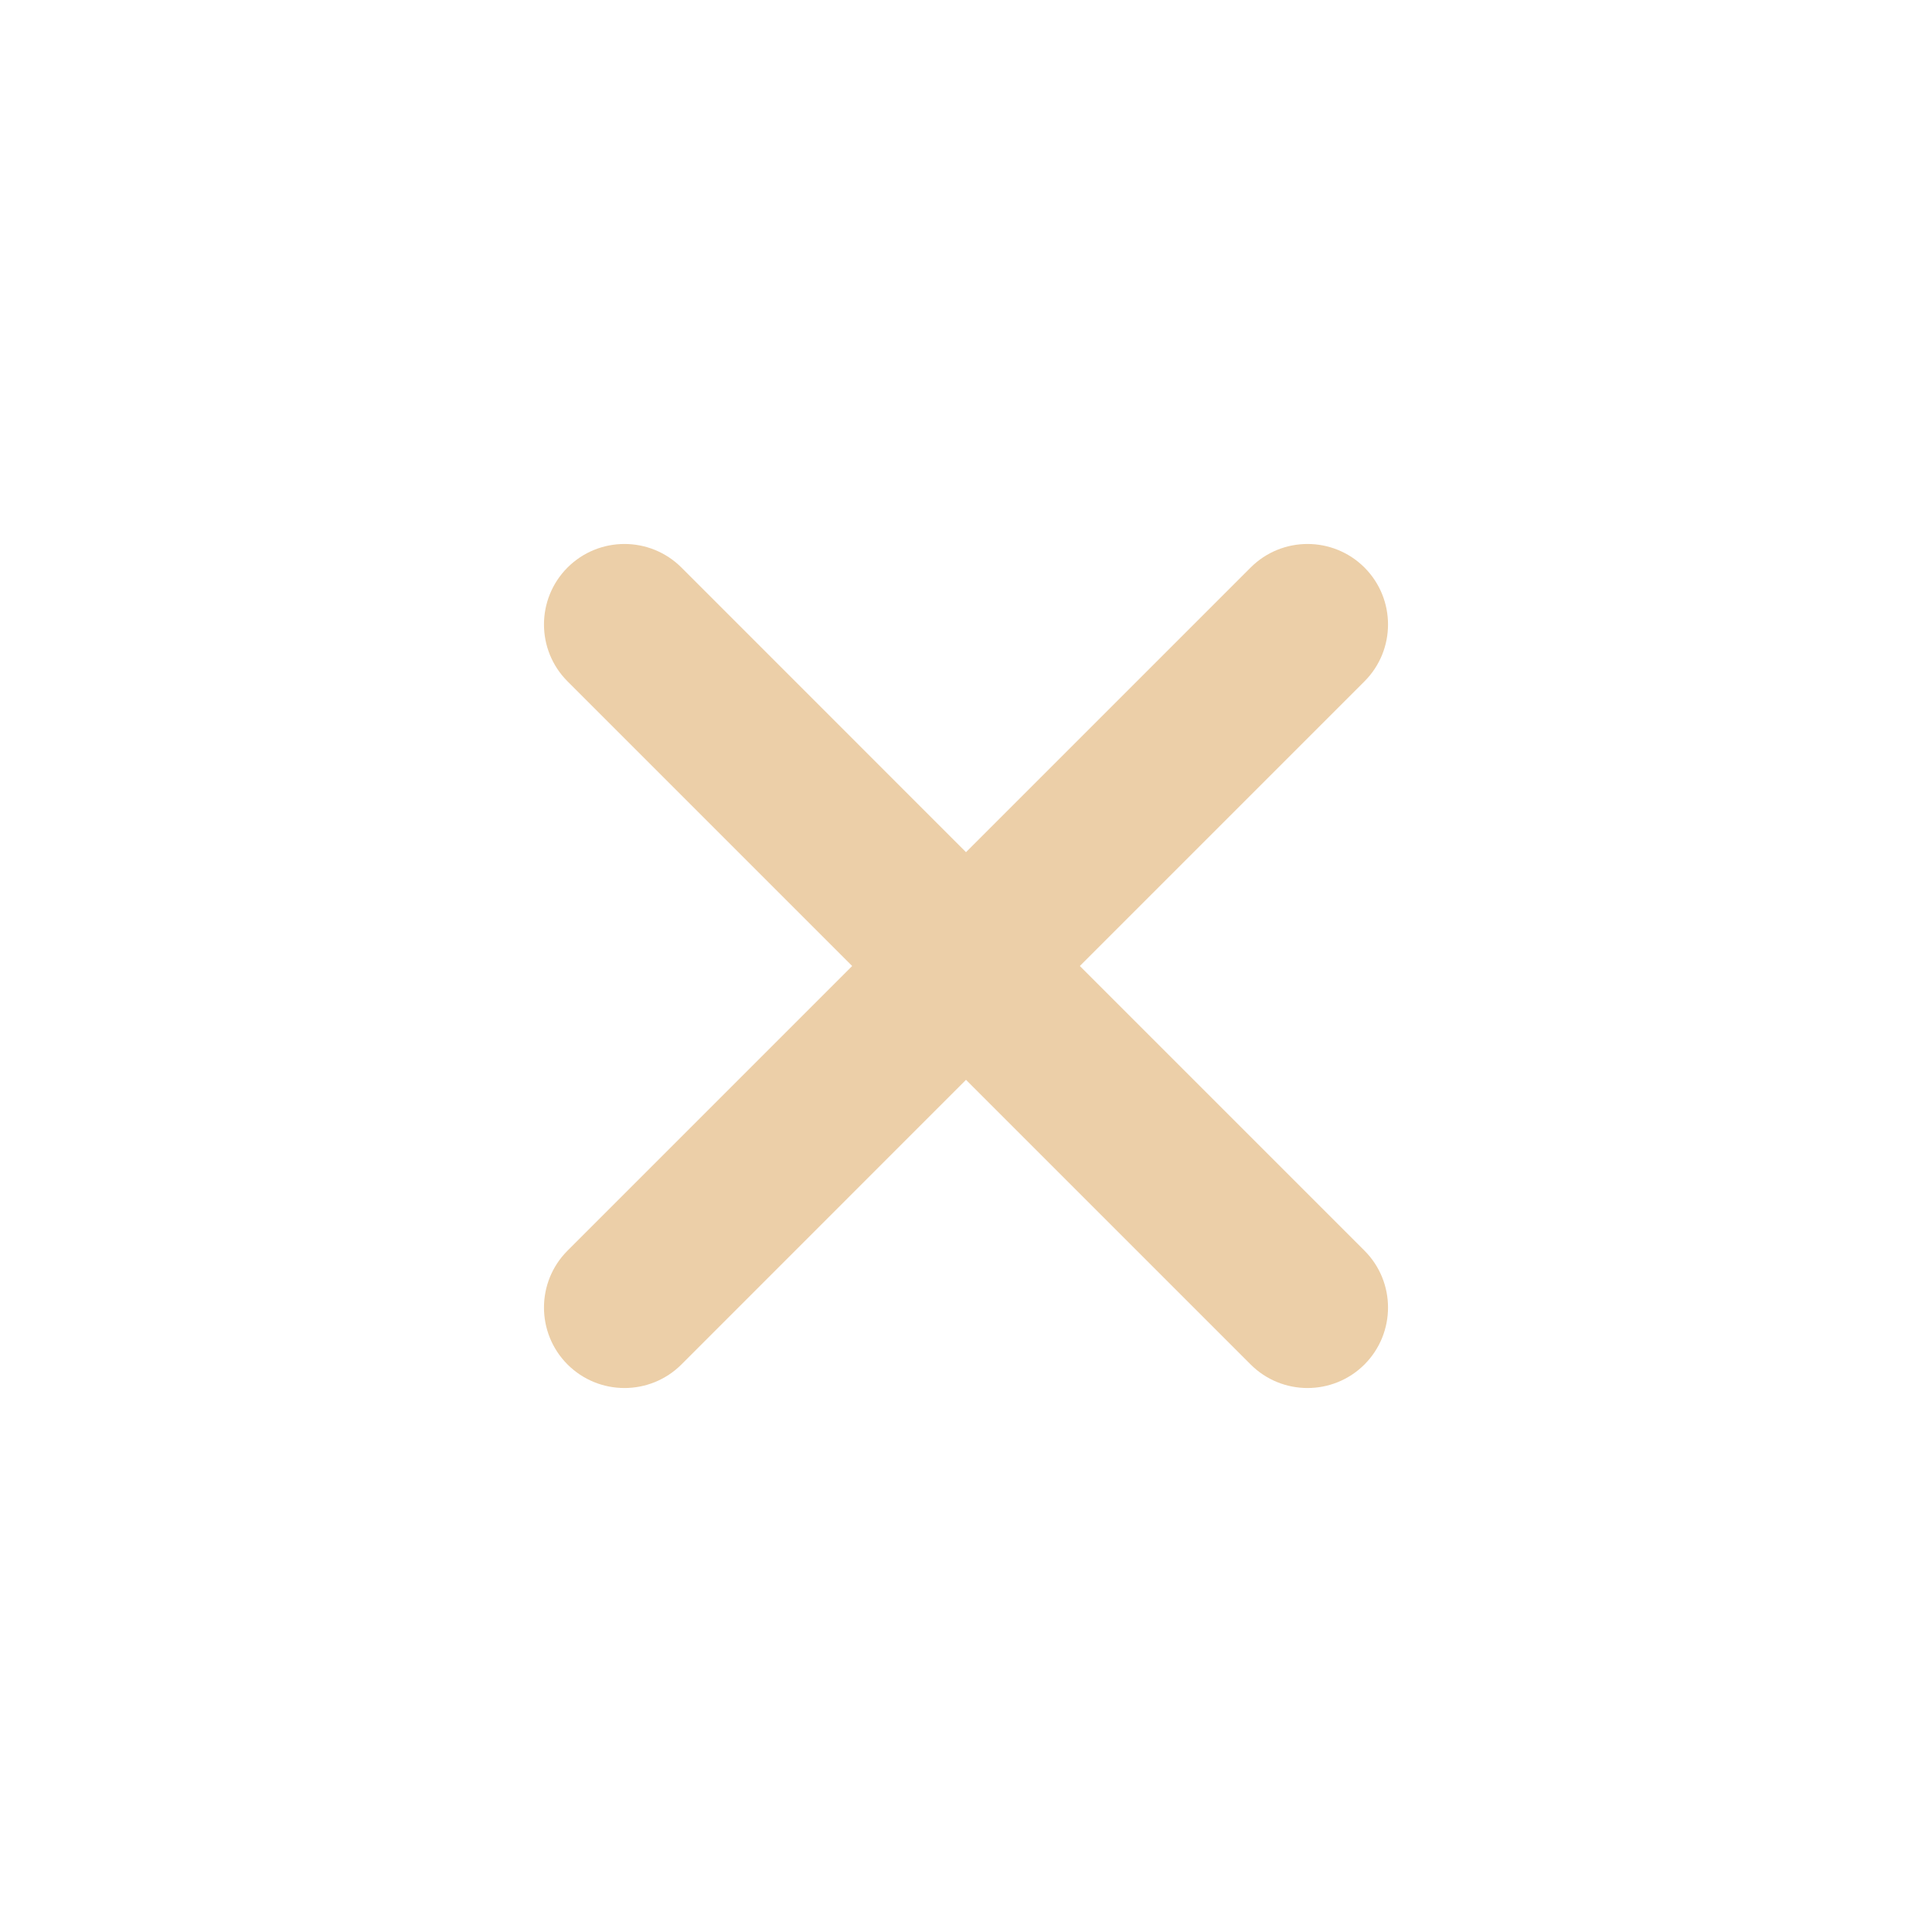
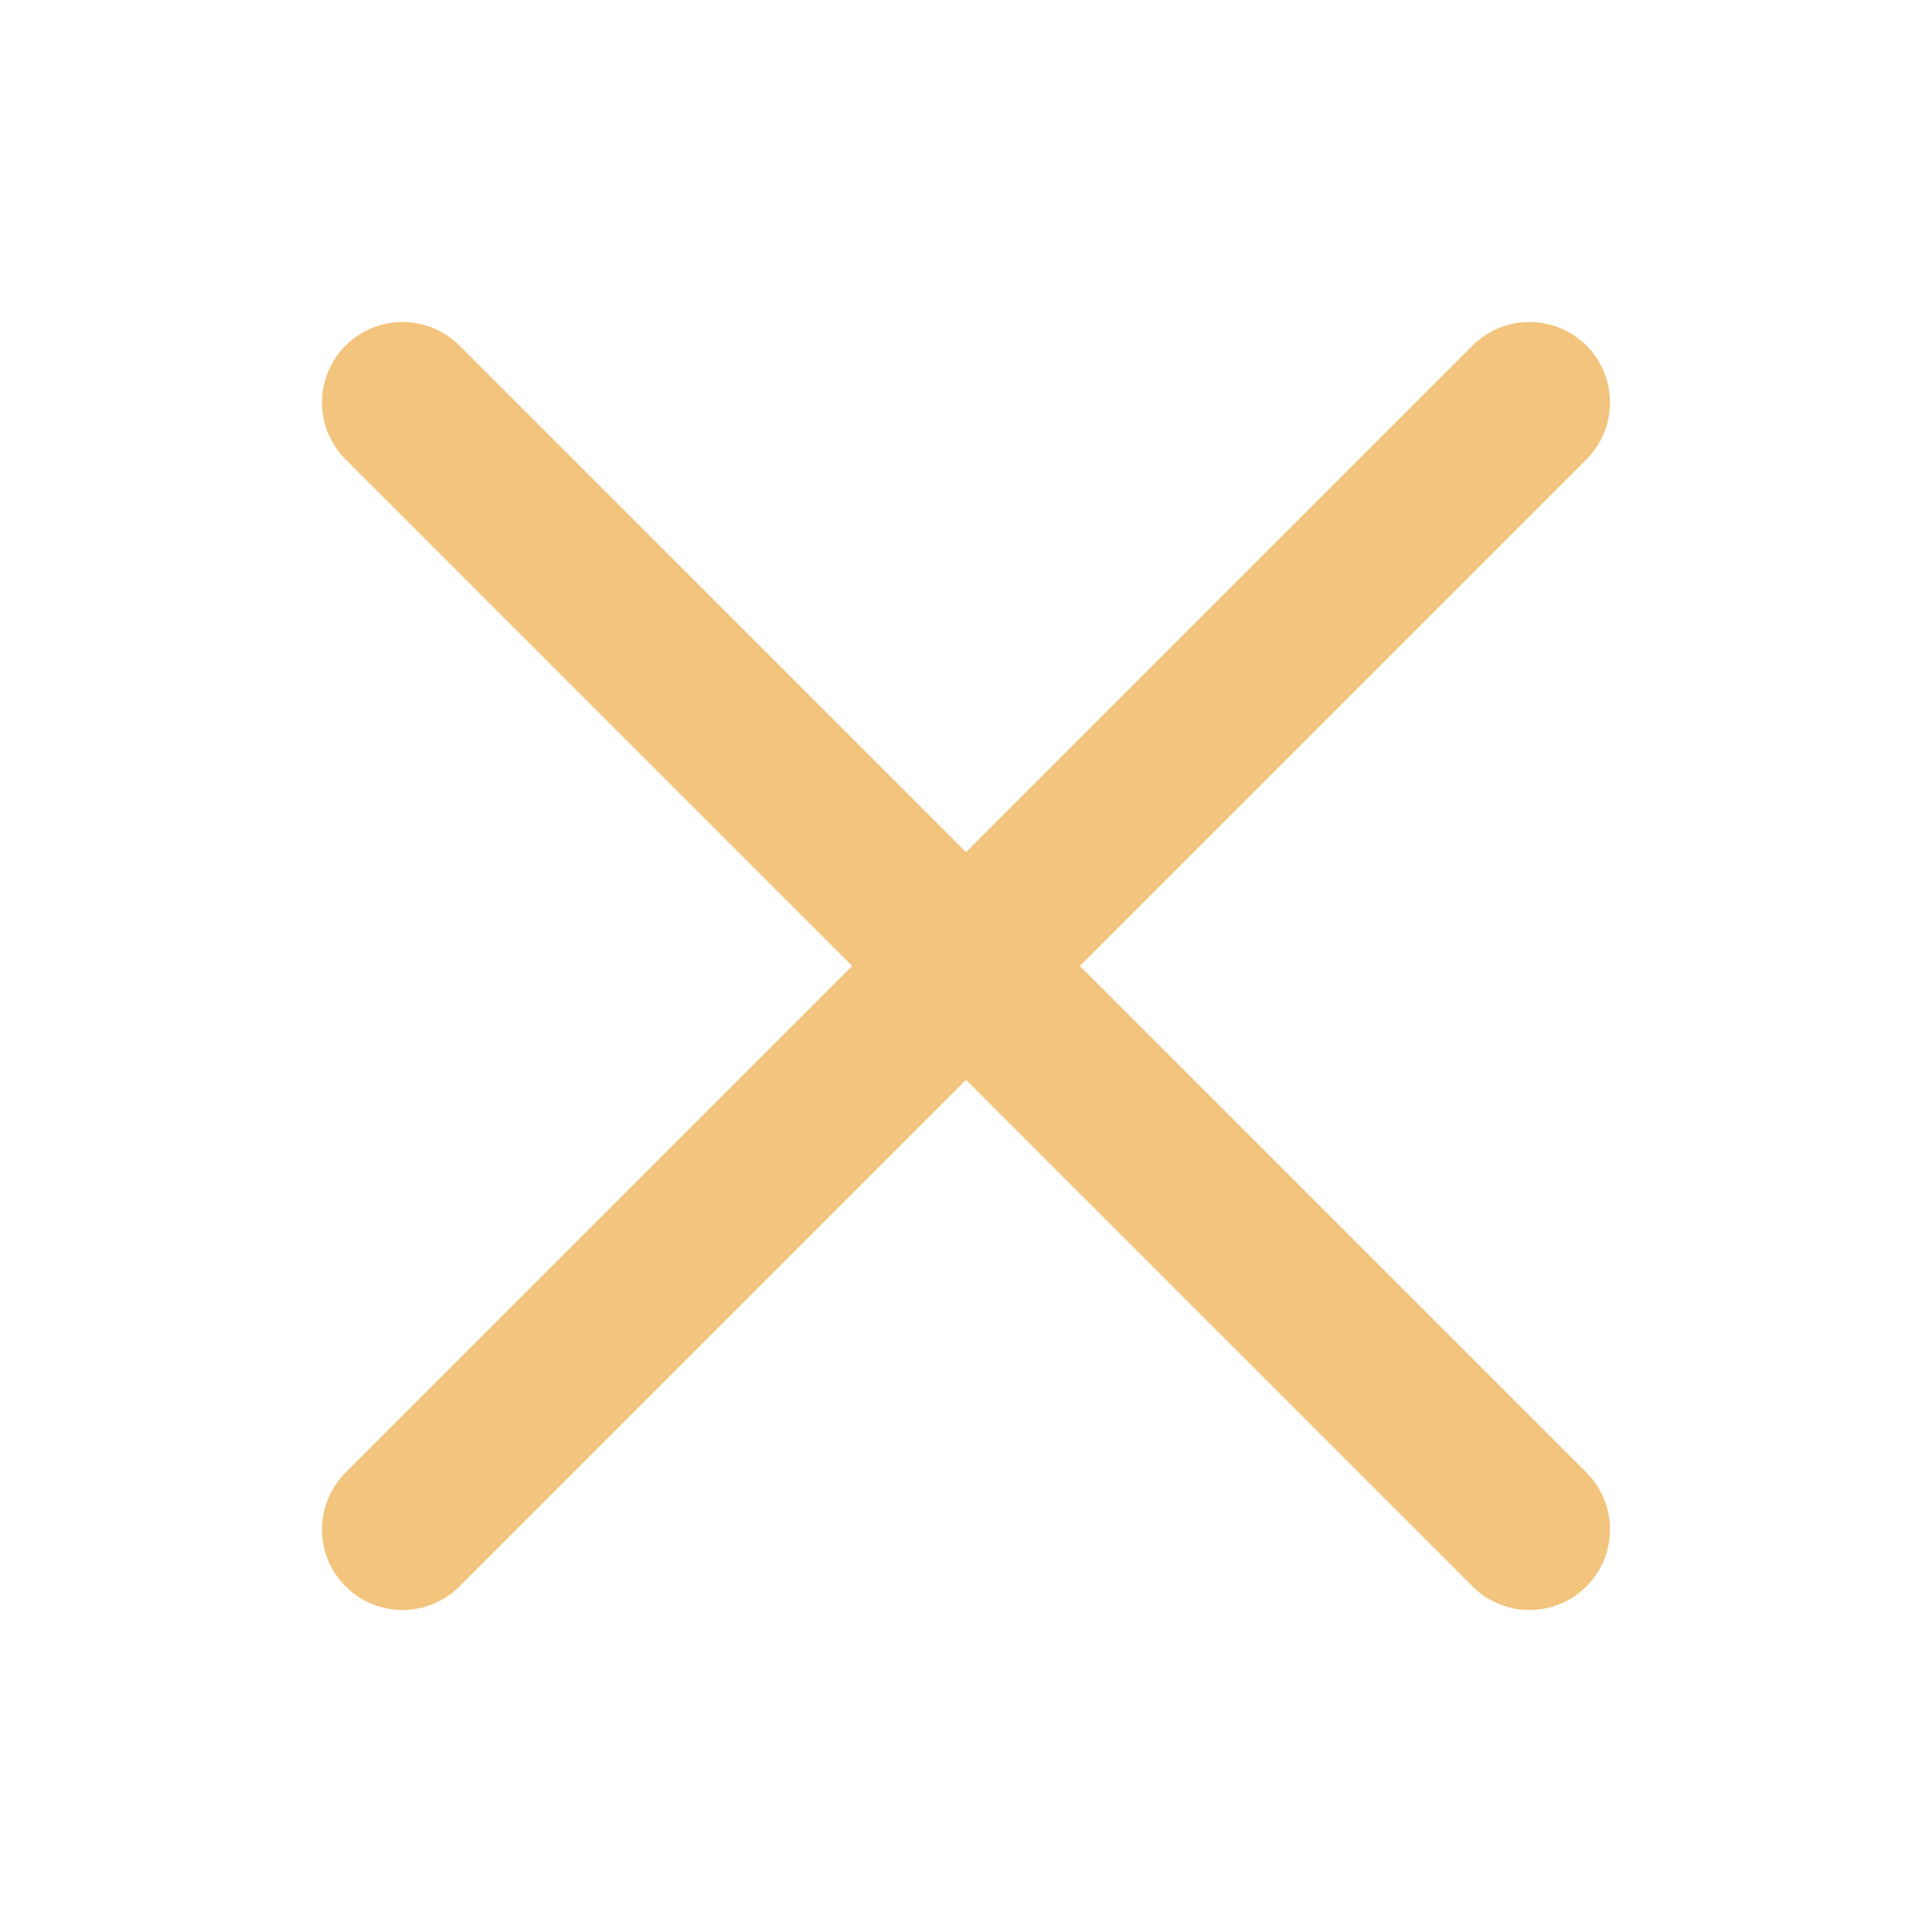
- <svg xmlns="http://www.w3.org/2000/svg" width="800px" height="800px" viewBox="0 0 24 24" fill="none">
+ <svg xmlns="http://www.w3.org/2000/svg" fill="#000000" width="800px" height="800px" viewBox="0 0 24 24" id="cross" data-name="Flat Line" class="icon flat-line">
  <g id="SVGRepo_bgCarrier" stroke-width="0" />
  <g id="SVGRepo_tracerCarrier" stroke-linecap="round" stroke-linejoin="round" />
  <g id="SVGRepo_iconCarrier">
-     <path fill-rule="evenodd" clip-rule="evenodd" d="M16.95 8.464C17.34 8.074 17.34 7.441 16.95 7.05C16.559 6.66 15.926 6.66 15.536 7.05L12 10.586L8.465 7.05C8.074 6.66 7.441 6.66 7.05 7.05C6.66 7.441 6.66 8.074 7.05 8.464L10.586 12L7.05 15.536C6.66 15.926 6.66 16.559 7.05 16.95C7.441 17.34 8.074 17.34 8.465 16.95L12 13.414L15.536 16.95C15.926 17.34 16.559 17.34 16.95 16.95C17.34 16.559 17.34 15.926 16.95 15.536L13.414 12L16.95 8.464Z" fill="#eccfa8" />
+     <path id="primary" d="M19,19,5,5M19,5,5,19" style="fill: none; stroke: #f3c47d; stroke-linecap: round; stroke-linejoin: round; stroke-width: 2;" />
  </g>
</svg>
